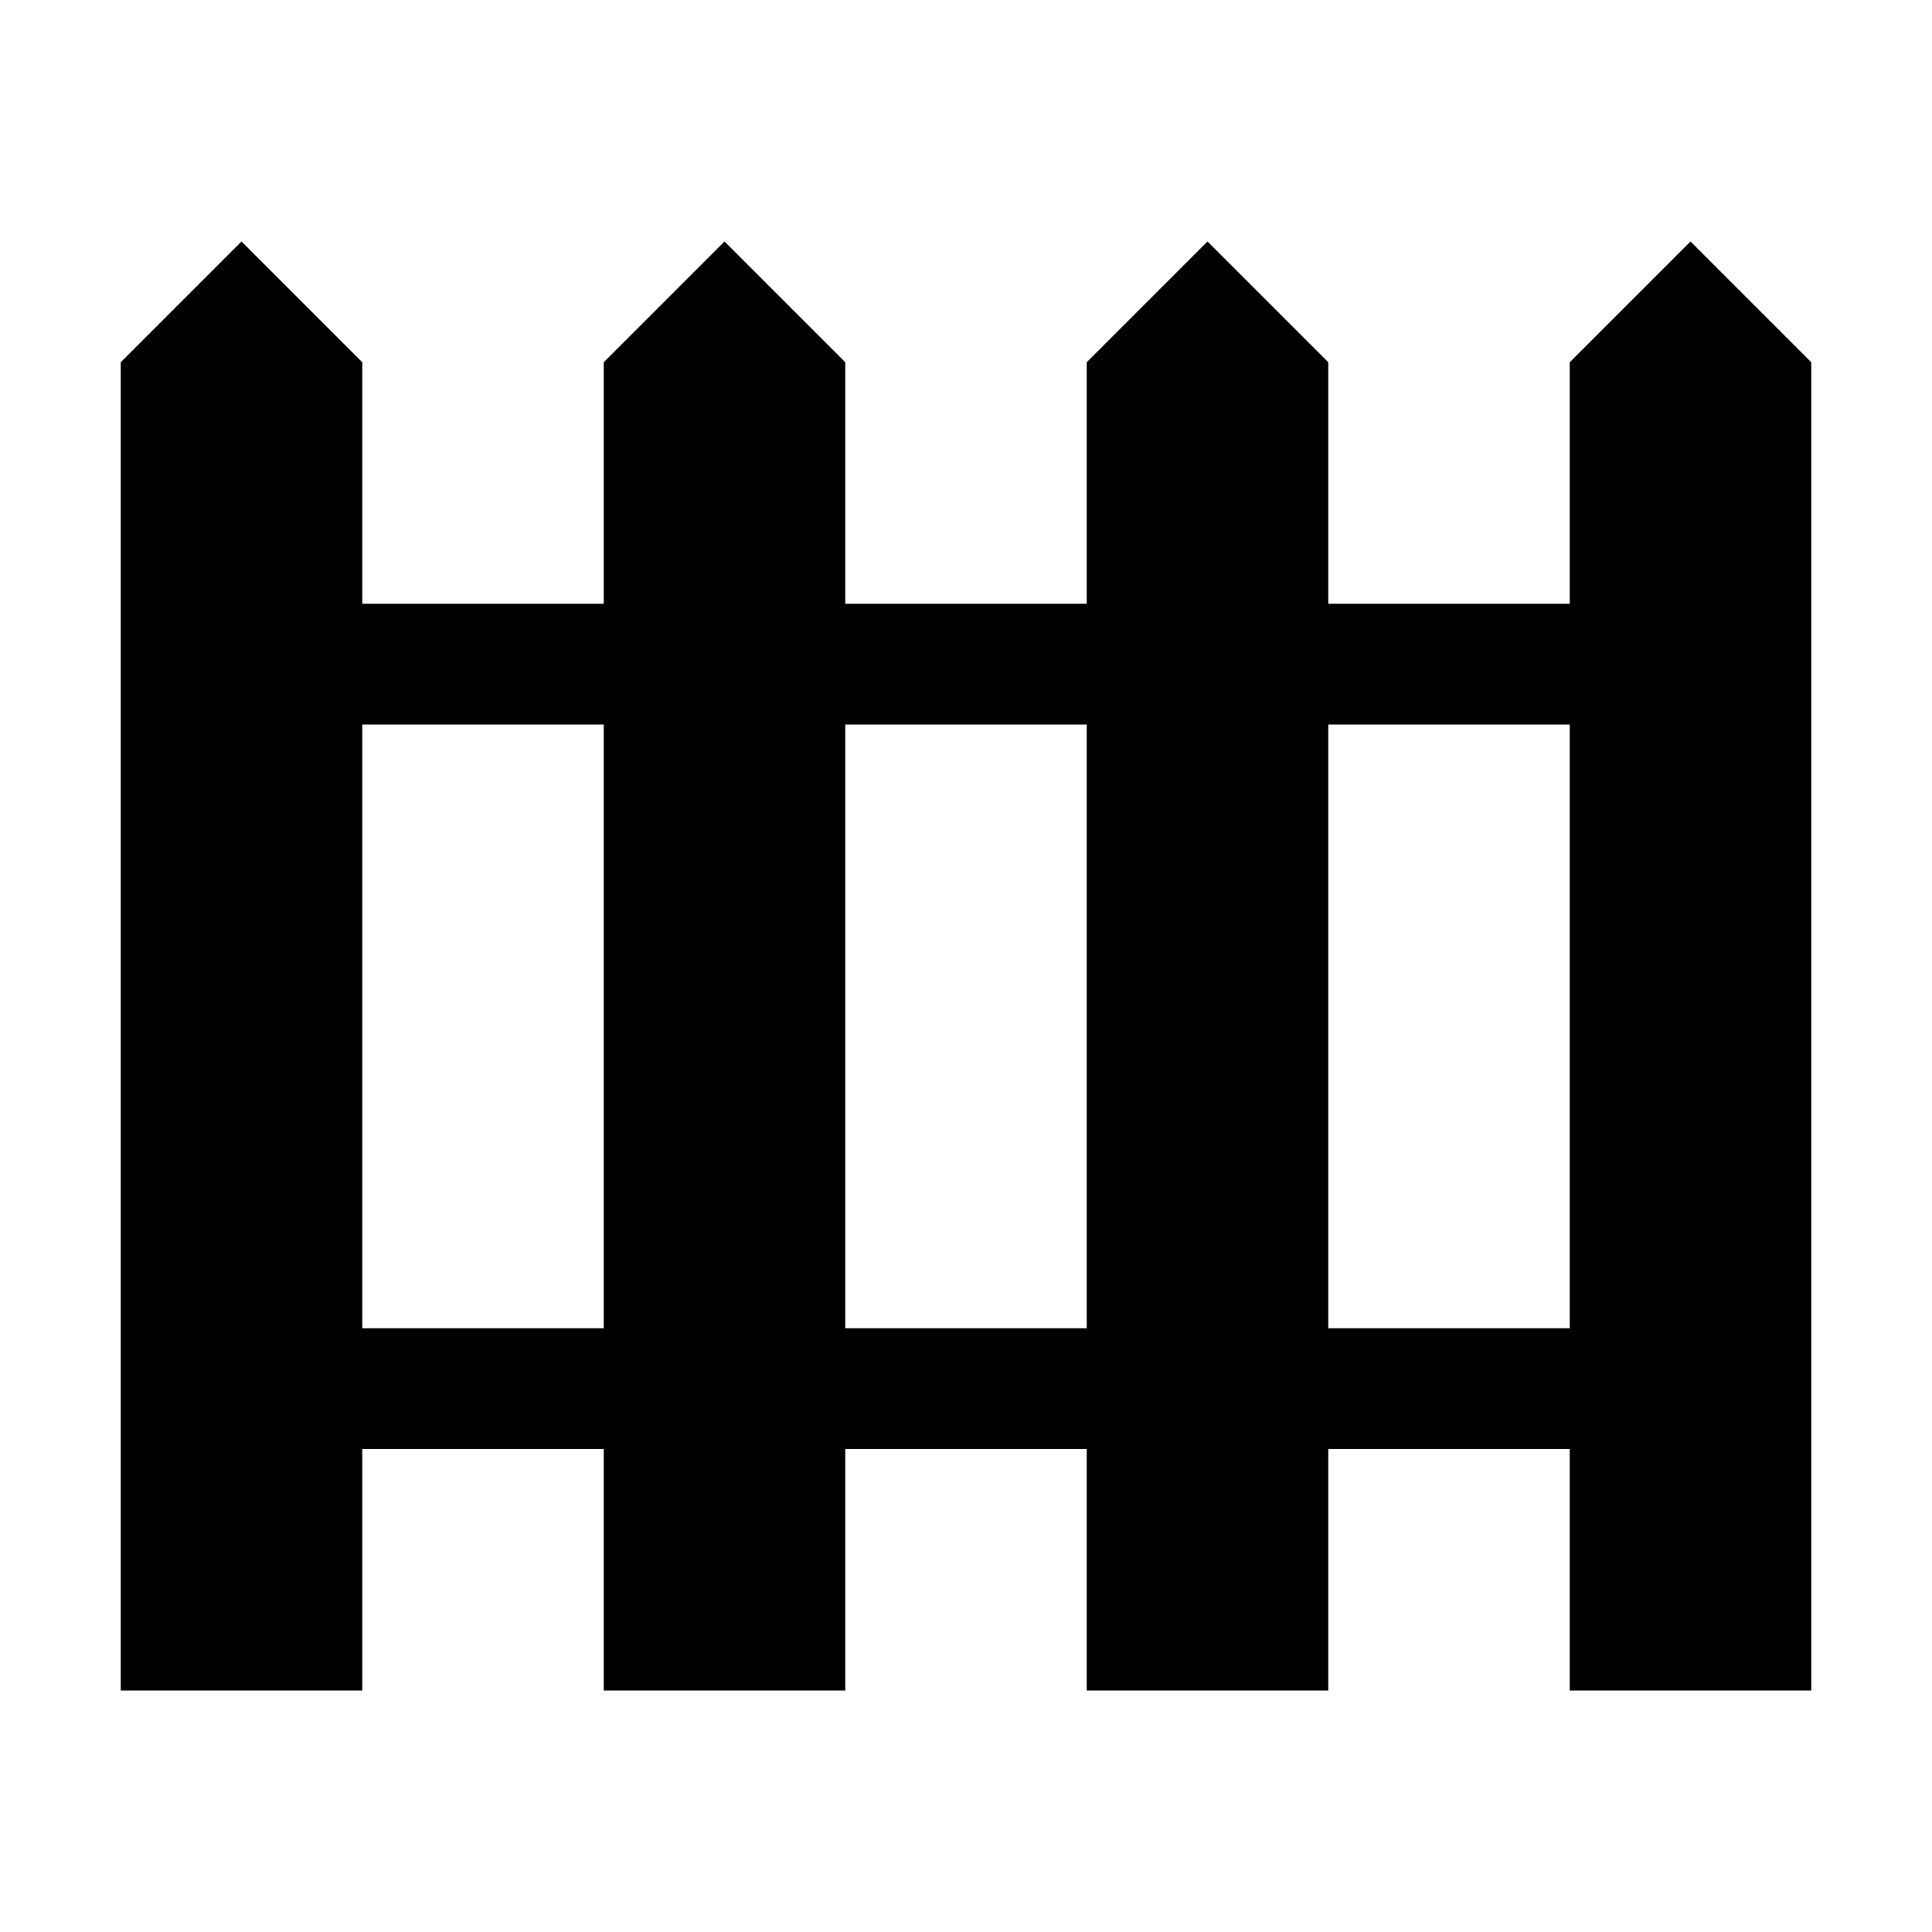
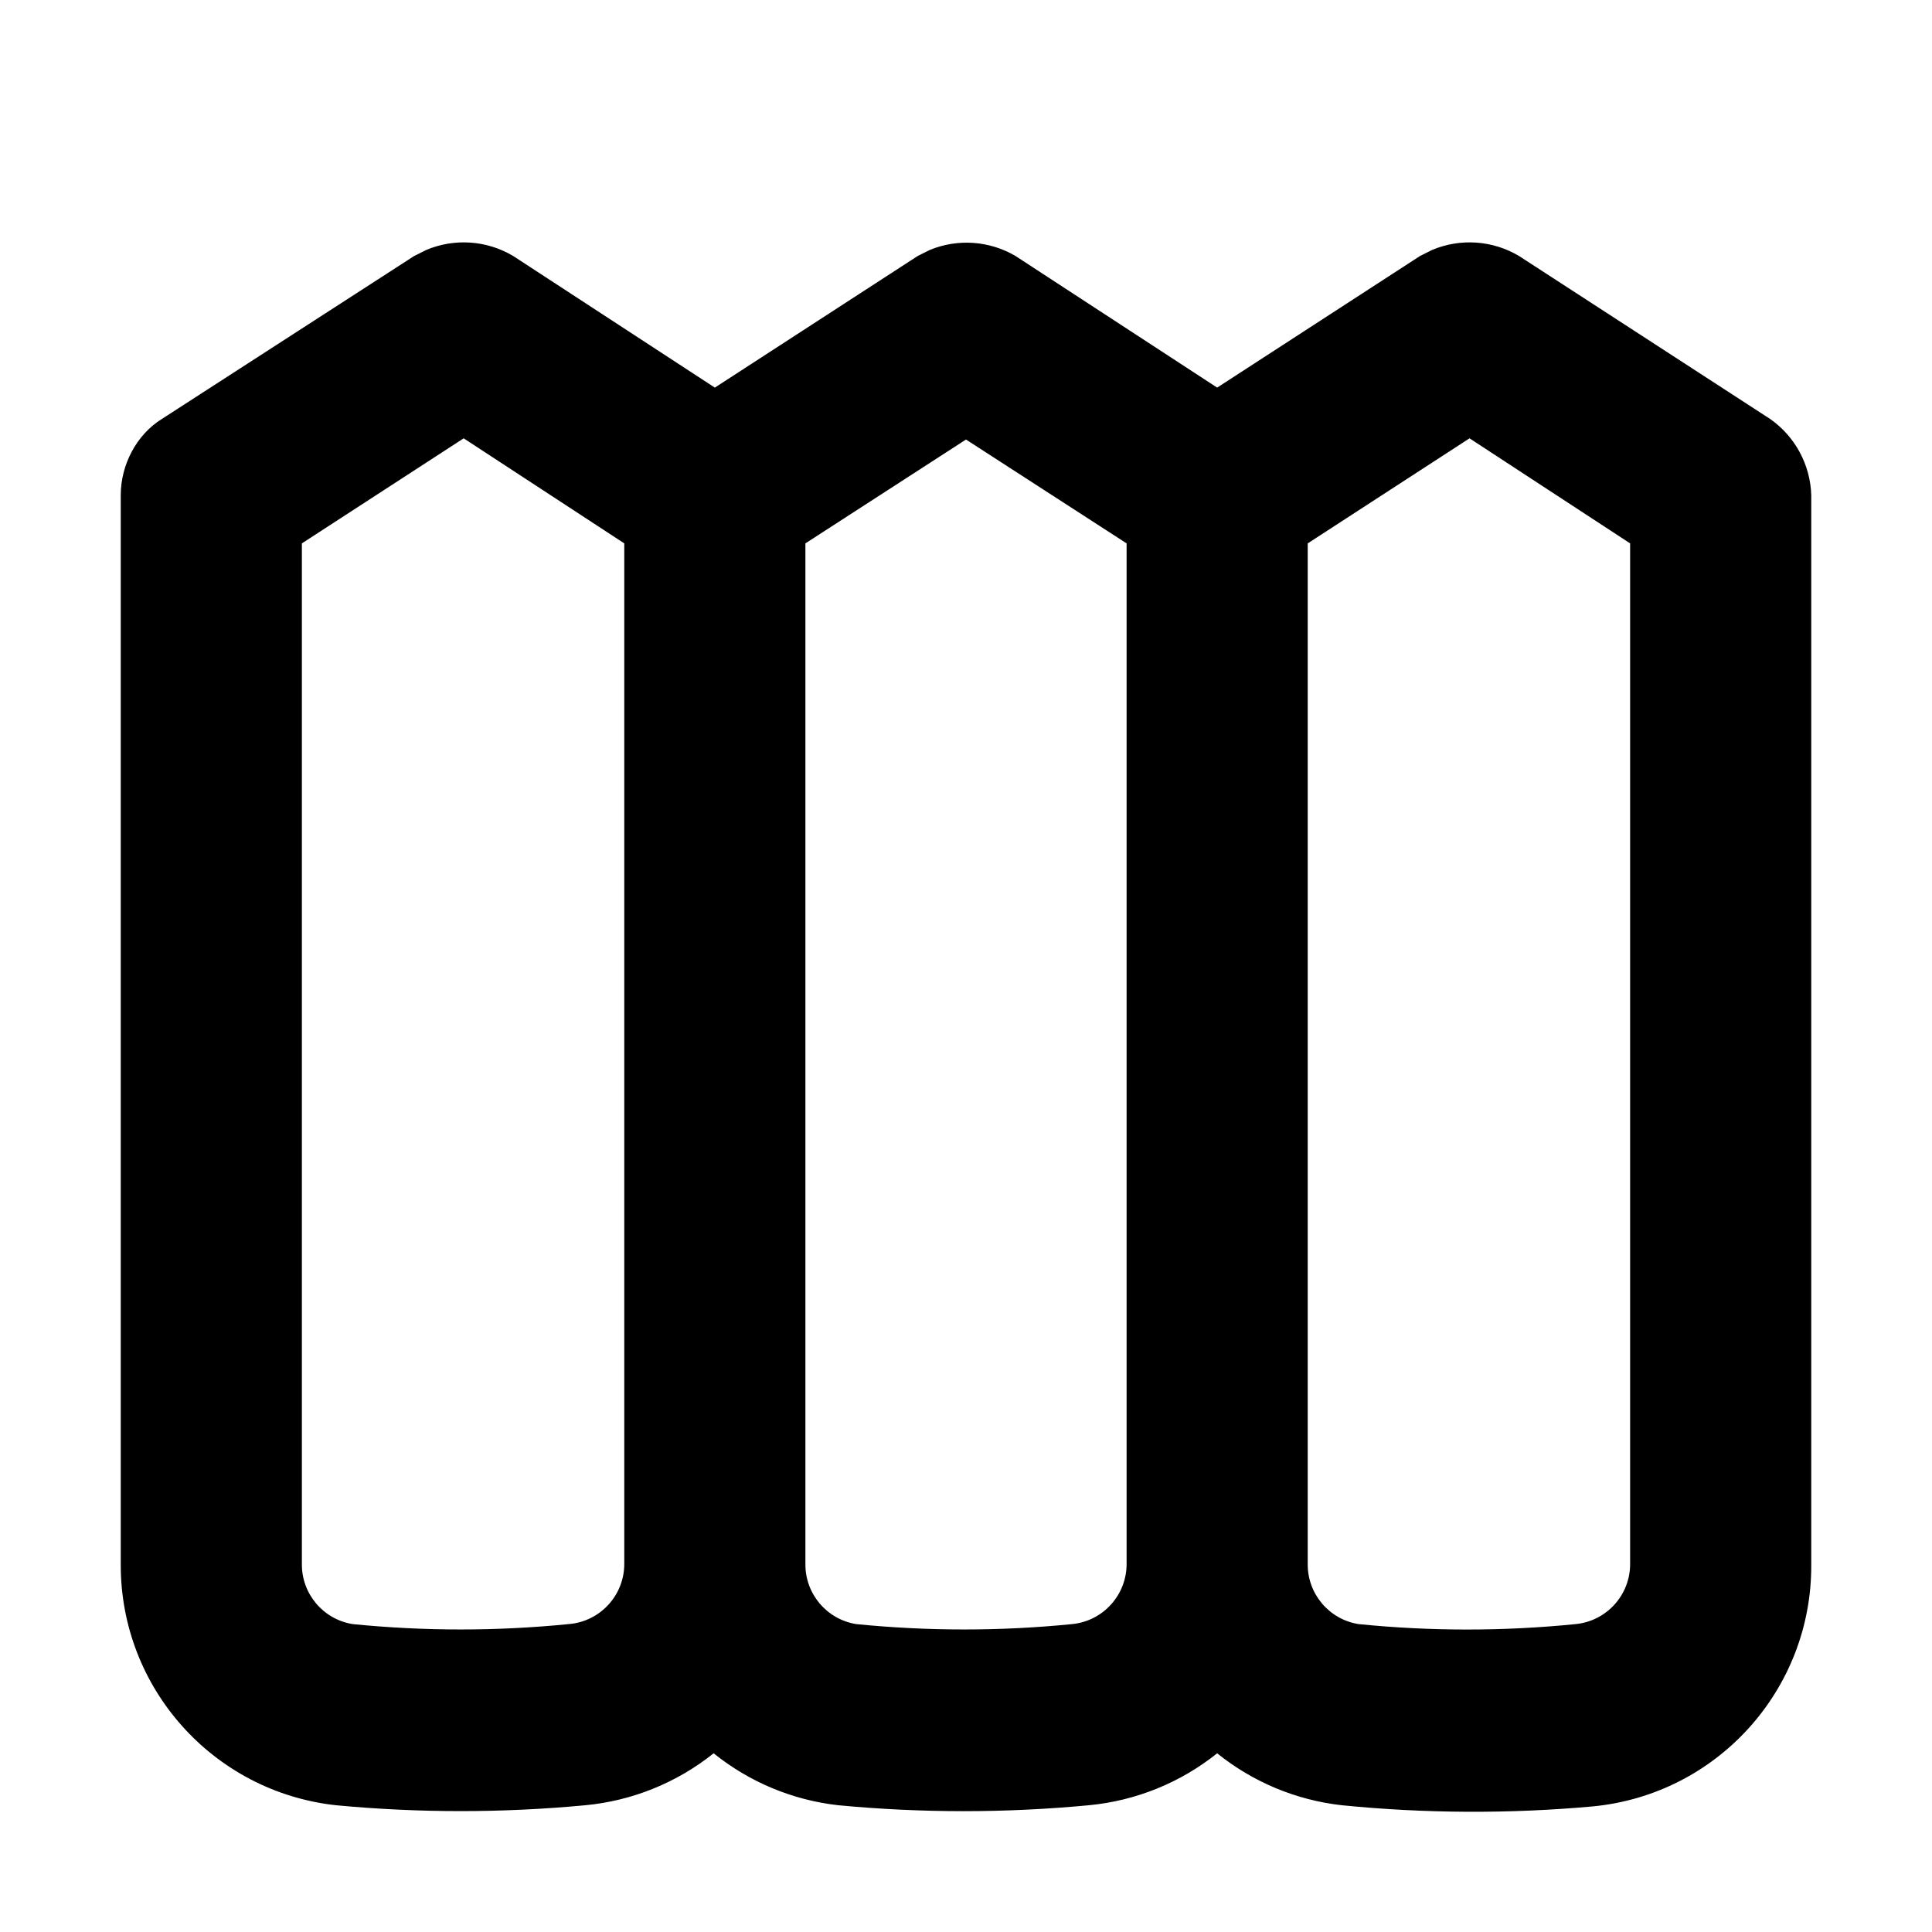
- <svg xmlns="http://www.w3.org/2000/svg" id="fence" viewBox="0 0 32 32">
-   <path d="M28 4l-2 2v4h-4V6l-2-2-2 2v4h-4V6l-2-2-2 2v4H6V6L4 4 2 6v22h4v-4h4v4h4v-4h4v4h4v-4h4v4h4V6l-2-2zM6 22V12h4v10H6zm8 0V12h4v10h-4zm8 0V12h4v10h-4z" />
+ <svg xmlns="http://www.w3.org/2000/svg" id="fence" viewBox="0 0 16 16">
+   <path fill-rule="evenodd" d="M11.86 2.07a.8.8 0 0 1 .72.05l2.08 1.35a.8.8 0 0 1 .34.63v8.86a2 2 0 0 1-1.81 2 11 11 0 0 1-2.08-.01 2 2 0 0 1-1.03-.43 2 2 0 0 1-1.06.43 11 11 0 0 1-2.08 0 2 2 0 0 1-1.03-.43 2 2 0 0 1-1.06.43 11 11 0 0 1-2.07 0A2 2 0 0 1 1 12.96V4.1c0-.25.13-.5.34-.63l2.09-1.35.1-.05a.8.8 0 0 1 .72.05l1.67 1.09L7.6 2.12l.1-.05a.8.8 0 0 1 .71.05l1.67 1.09 1.68-1.09zM2.5 4.5v8.45a.5.5 0 0 0 .42.5 9 9 0 0 0 1.79 0 .5.5 0 0 0 .46-.5V4.5l-1.33-.87zm4.17 0v8.45a.5.5 0 0 0 .42.5 9 9 0 0 0 1.79 0 .5.5 0 0 0 .45-.5V4.5L8 3.64zm4.16 0v8.45a.5.5 0 0 0 .42.5 9 9 0 0 0 1.8 0 .5.5 0 0 0 .45-.5V4.5l-1.33-.87z" clip-rule="evenodd" />
</svg>
